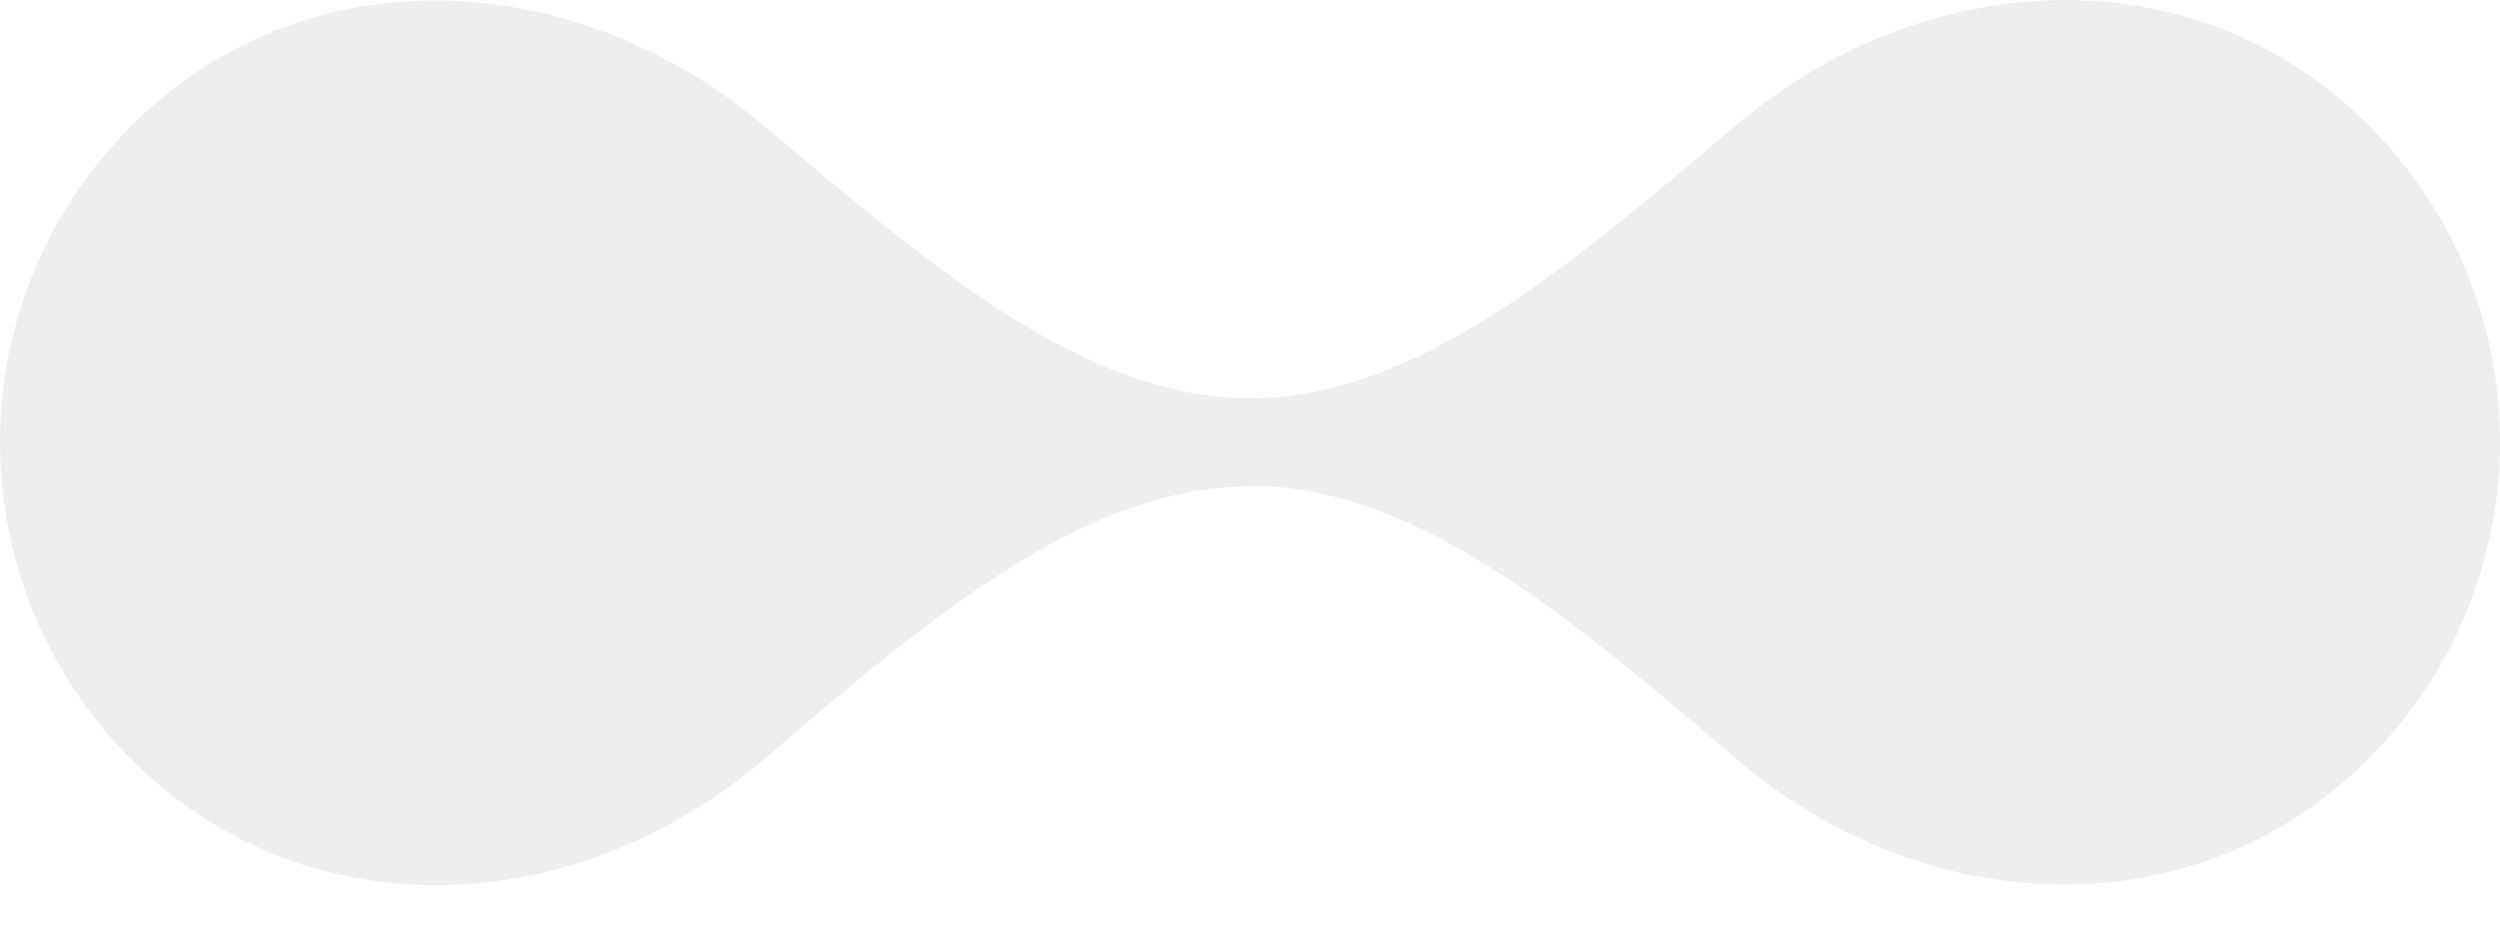
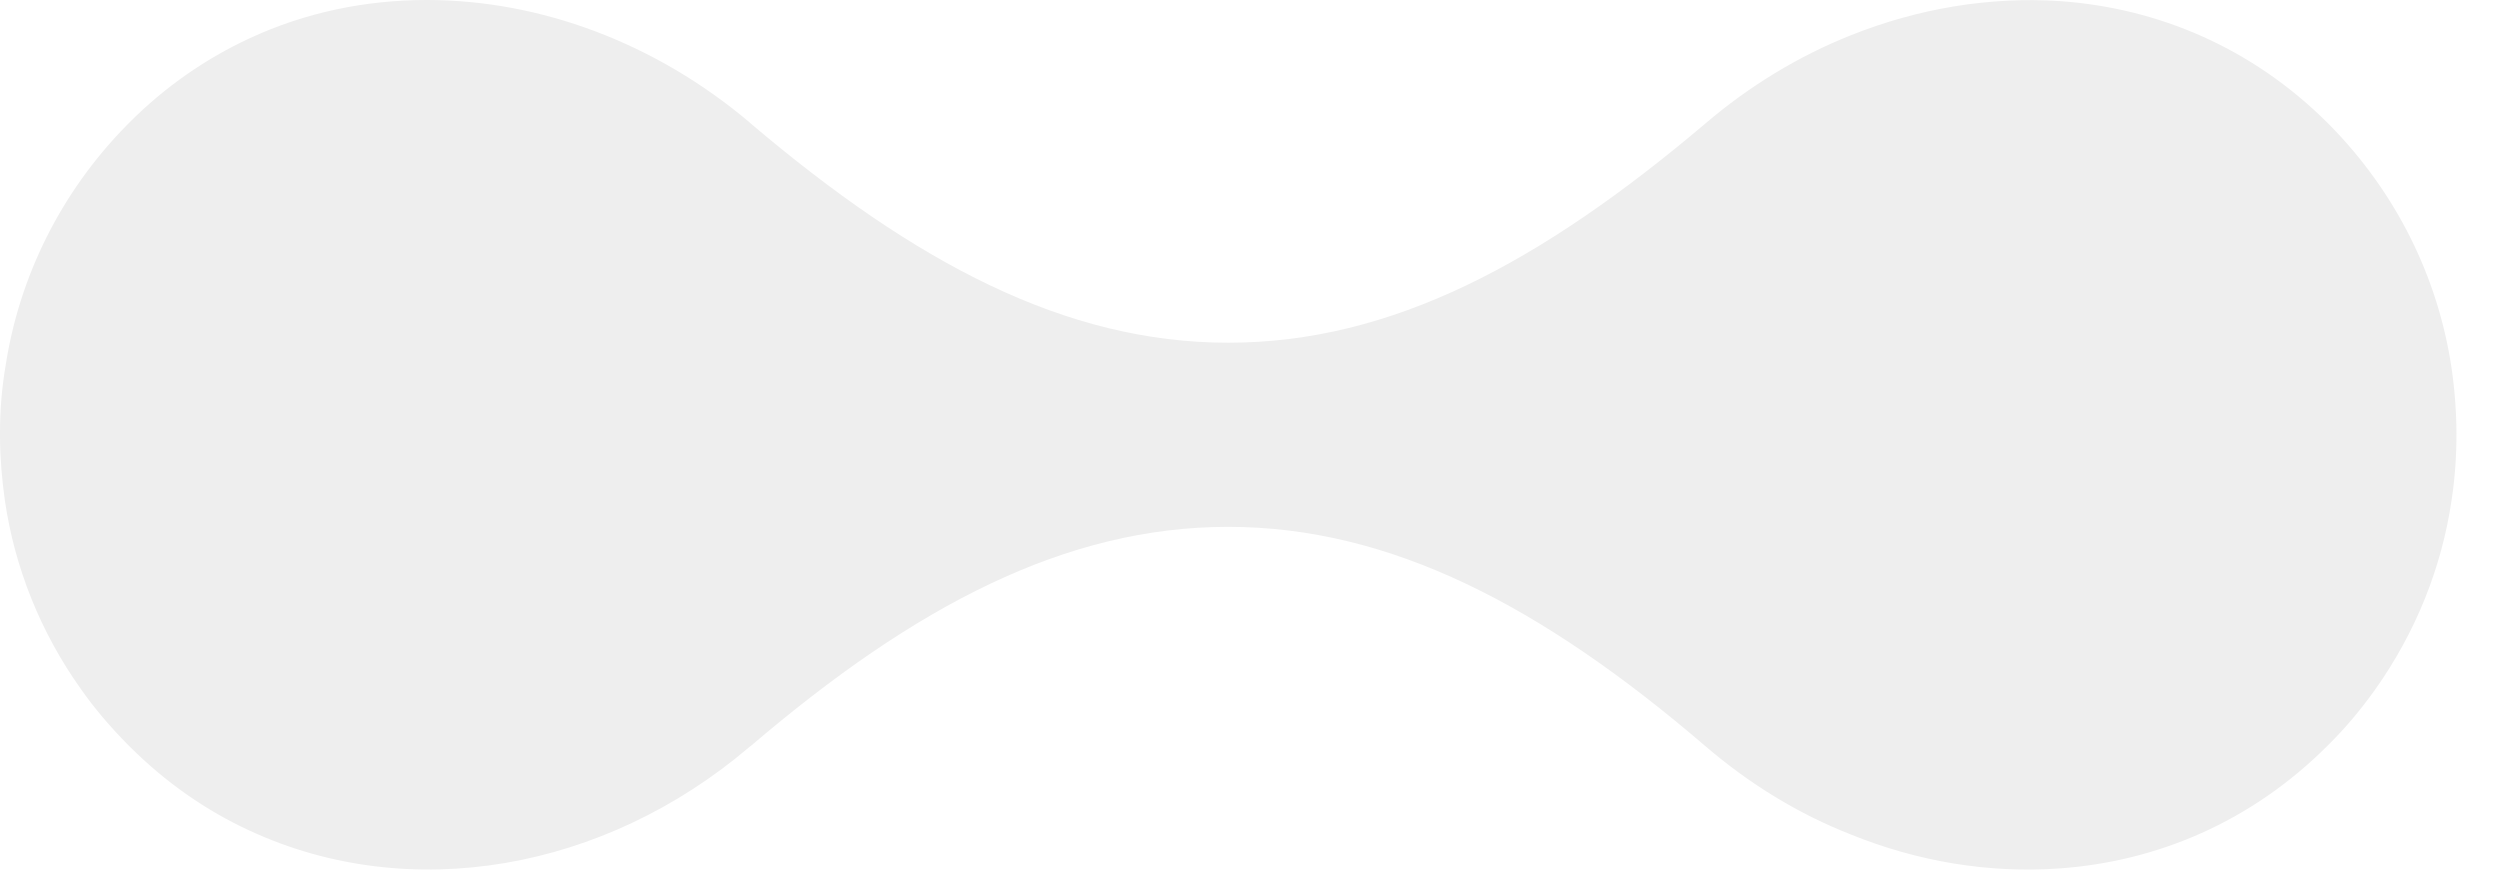
- <svg xmlns="http://www.w3.org/2000/svg" width="27" height="10" viewBox="0 0 27 10" fill="none">
-   <path d="M13.5 5.246C15.283 5.246 16.94 6.646 18.747 8.191C20.781 9.933 23.695 10.079 25.584 8.191C26.033 7.743 26.389 7.21 26.632 6.623C26.875 6.037 27 5.408 27 4.773C27 4.139 26.875 3.51 26.632 2.924C26.389 2.337 26.033 1.804 25.584 1.356C23.695 -0.533 20.781 -0.368 18.747 1.356C16.933 2.891 15.291 4.301 13.5 4.301C11.709 4.301 10.072 2.891 8.253 1.362C6.218 -0.362 3.304 -0.527 1.416 1.362C0.967 1.811 0.611 2.343 0.368 2.93C0.125 3.516 0 4.145 0 4.78C0 5.415 0.125 6.043 0.368 6.63C0.611 7.216 0.967 7.749 1.416 8.198C3.304 10.085 6.218 9.939 8.253 8.198C10.058 6.653 11.716 5.253 13.5 5.253" fill="#EEEEEE" />
+ <svg xmlns="http://www.w3.org/2000/svg" width="23" height="8" viewBox="0 0 23 8" fill="none">
+   <path fill-rule="evenodd" clip-rule="evenodd" d="M1.185 1.133C1.178 1.14 1.175 1.143 1.168 1.15C0.552 1.776 0.177 2.554 0.052 3.361C0.017 3.566 0 3.771 0 3.983V4.007C0 4.205 0.017 4.407 0.045 4.605C0.135 5.221 0.372 5.818 0.747 6.343C0.869 6.517 1.011 6.683 1.168 6.843C1.175 6.85 1.178 6.853 1.185 6.86C1.522 7.198 1.897 7.458 2.297 7.642C3.768 8.324 5.558 8.011 6.896 6.871C6.899 6.868 6.903 6.864 6.906 6.864C8.419 5.572 9.805 4.847 11.299 4.847C12.79 4.847 14.181 5.571 15.689 6.864C16.099 7.216 16.55 7.49 17.027 7.677C17.646 7.928 18.3 8.035 18.942 7.99C19.843 7.927 20.712 7.562 21.414 6.86C21.421 6.853 21.424 6.85 21.431 6.843C21.587 6.687 21.726 6.52 21.852 6.343C22.227 5.815 22.464 5.217 22.554 4.605C22.617 4.195 22.613 3.774 22.551 3.364C22.426 2.554 22.051 1.779 21.436 1.153C21.429 1.146 21.426 1.143 21.419 1.136C20.721 0.438 19.852 0.073 18.948 0.01C18.303 -0.032 17.646 0.077 17.024 0.326C16.552 0.514 16.096 0.789 15.69 1.136C14.171 2.422 12.799 3.153 11.3 3.153C9.802 3.153 8.419 2.419 6.903 1.133C6.9 1.13 6.896 1.126 6.896 1.126C6.027 0.392 4.967 0 3.927 0C3.364 0 2.808 0.114 2.293 0.354C1.897 0.538 1.519 0.796 1.185 1.133Z" fill="#EEEEEE" />
</svg>
